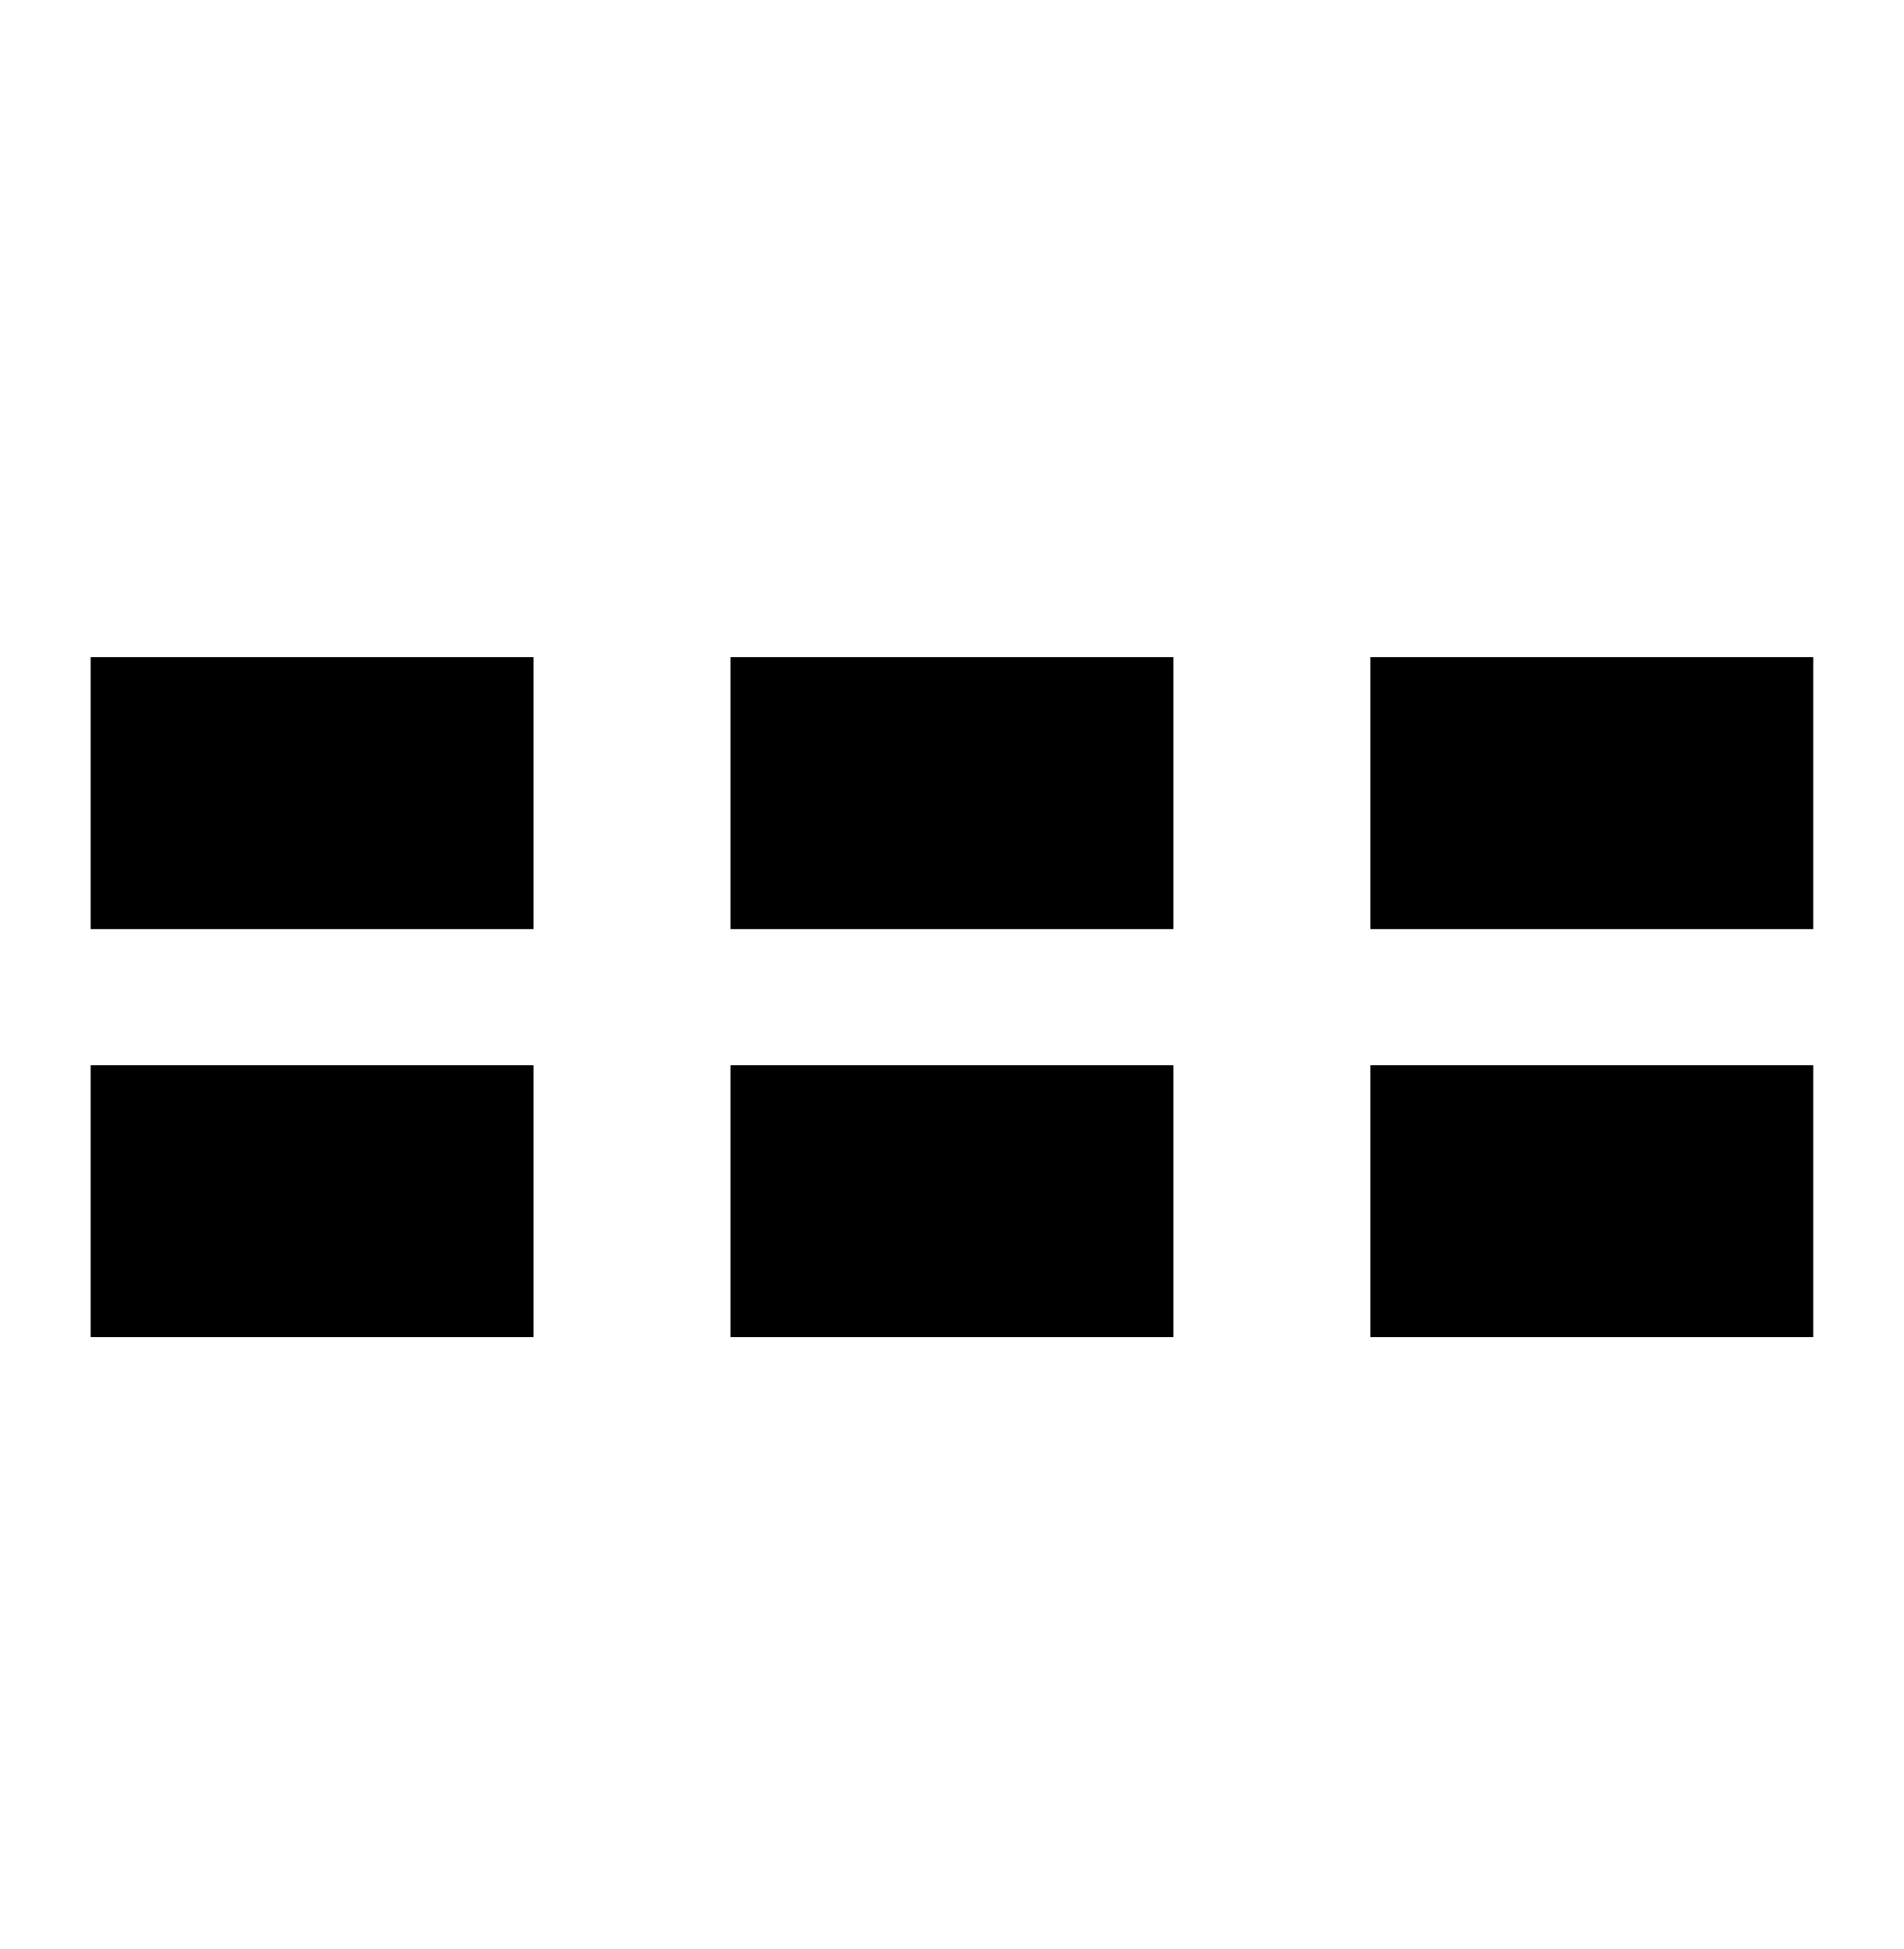
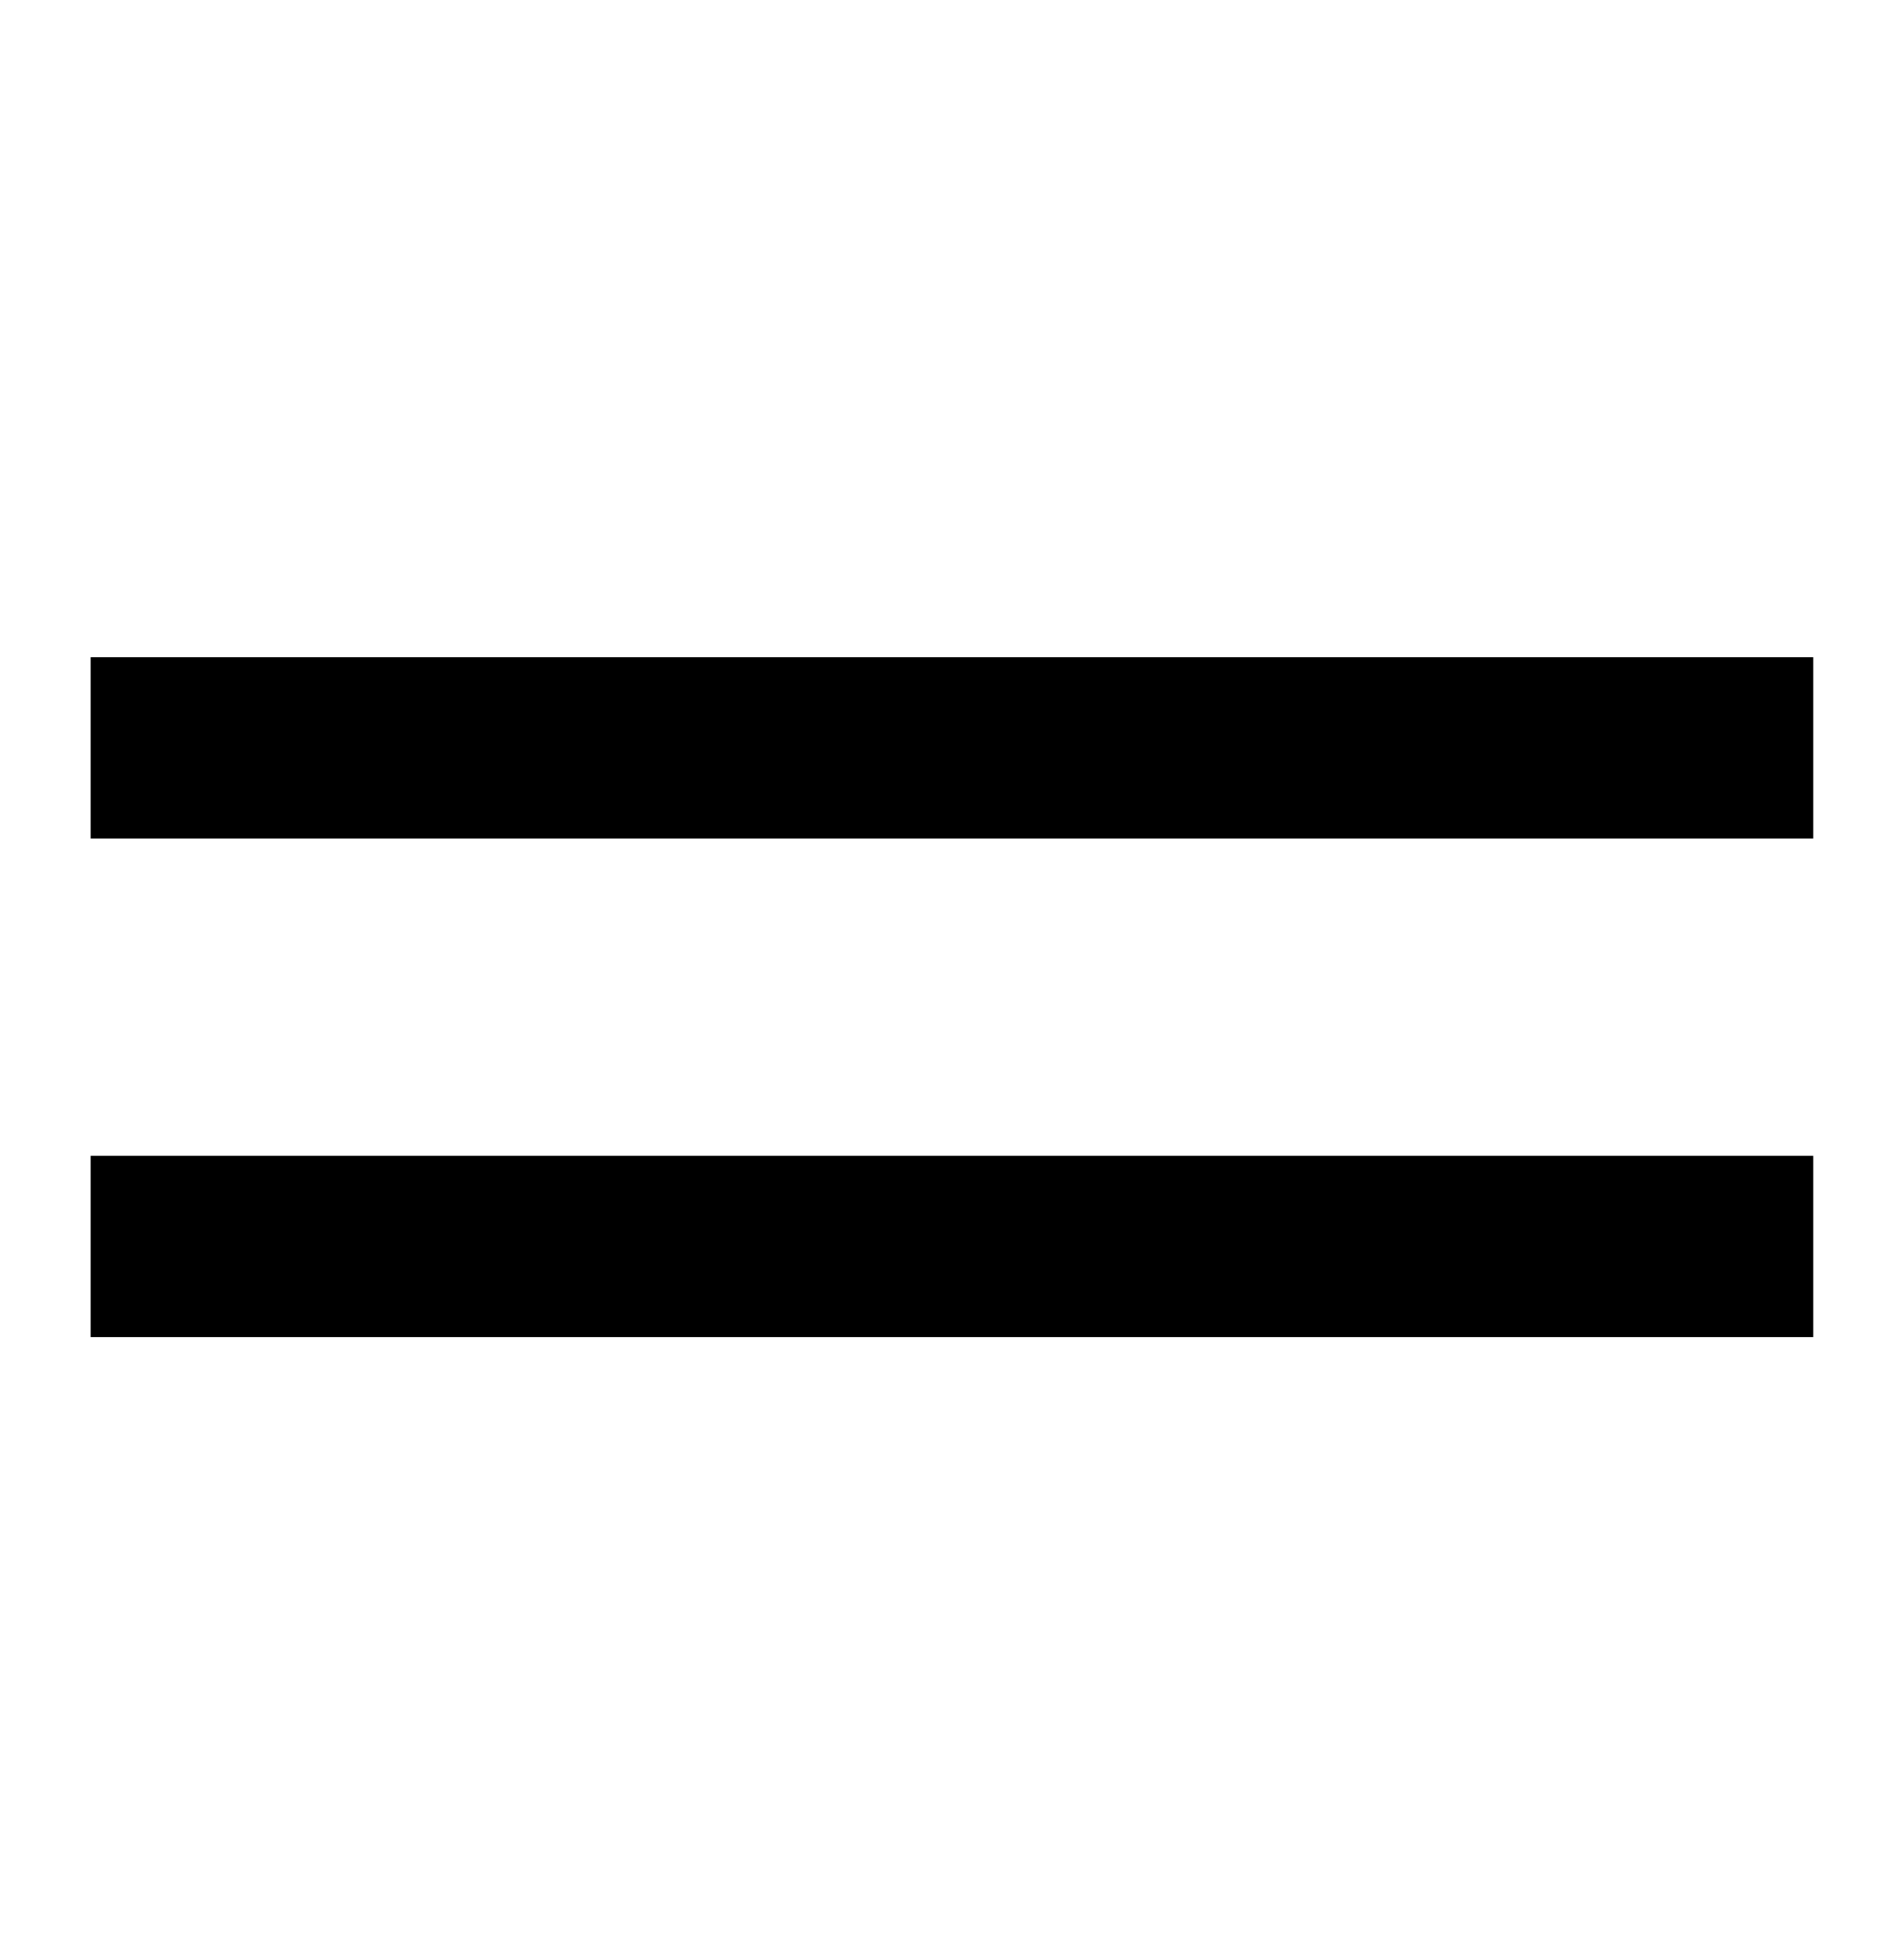
<svg xmlns="http://www.w3.org/2000/svg" width="42" height="43" viewBox="0 0 42 43" fill="none">
-   <path fill-rule="evenodd" clip-rule="evenodd" d="M11.771 14.5H2V20.5H11.771V14.5ZM25.886 14.5H16.114V20.5H25.886V14.5ZM30.229 14.5H40V20.5H30.229V14.5ZM11.771 23.5H2V29.5H11.771V23.5ZM16.114 23.5H25.886V29.5H16.114V23.5ZM40 23.5H30.229V29.5H40V23.5Z" fill="black" />
+   <path fill-rule="evenodd" clip-rule="evenodd" d="M40 14.5H2V18.5H40V14.5ZM40 25.5H2V29.5H40V25.5Z" fill="black" />
</svg>
